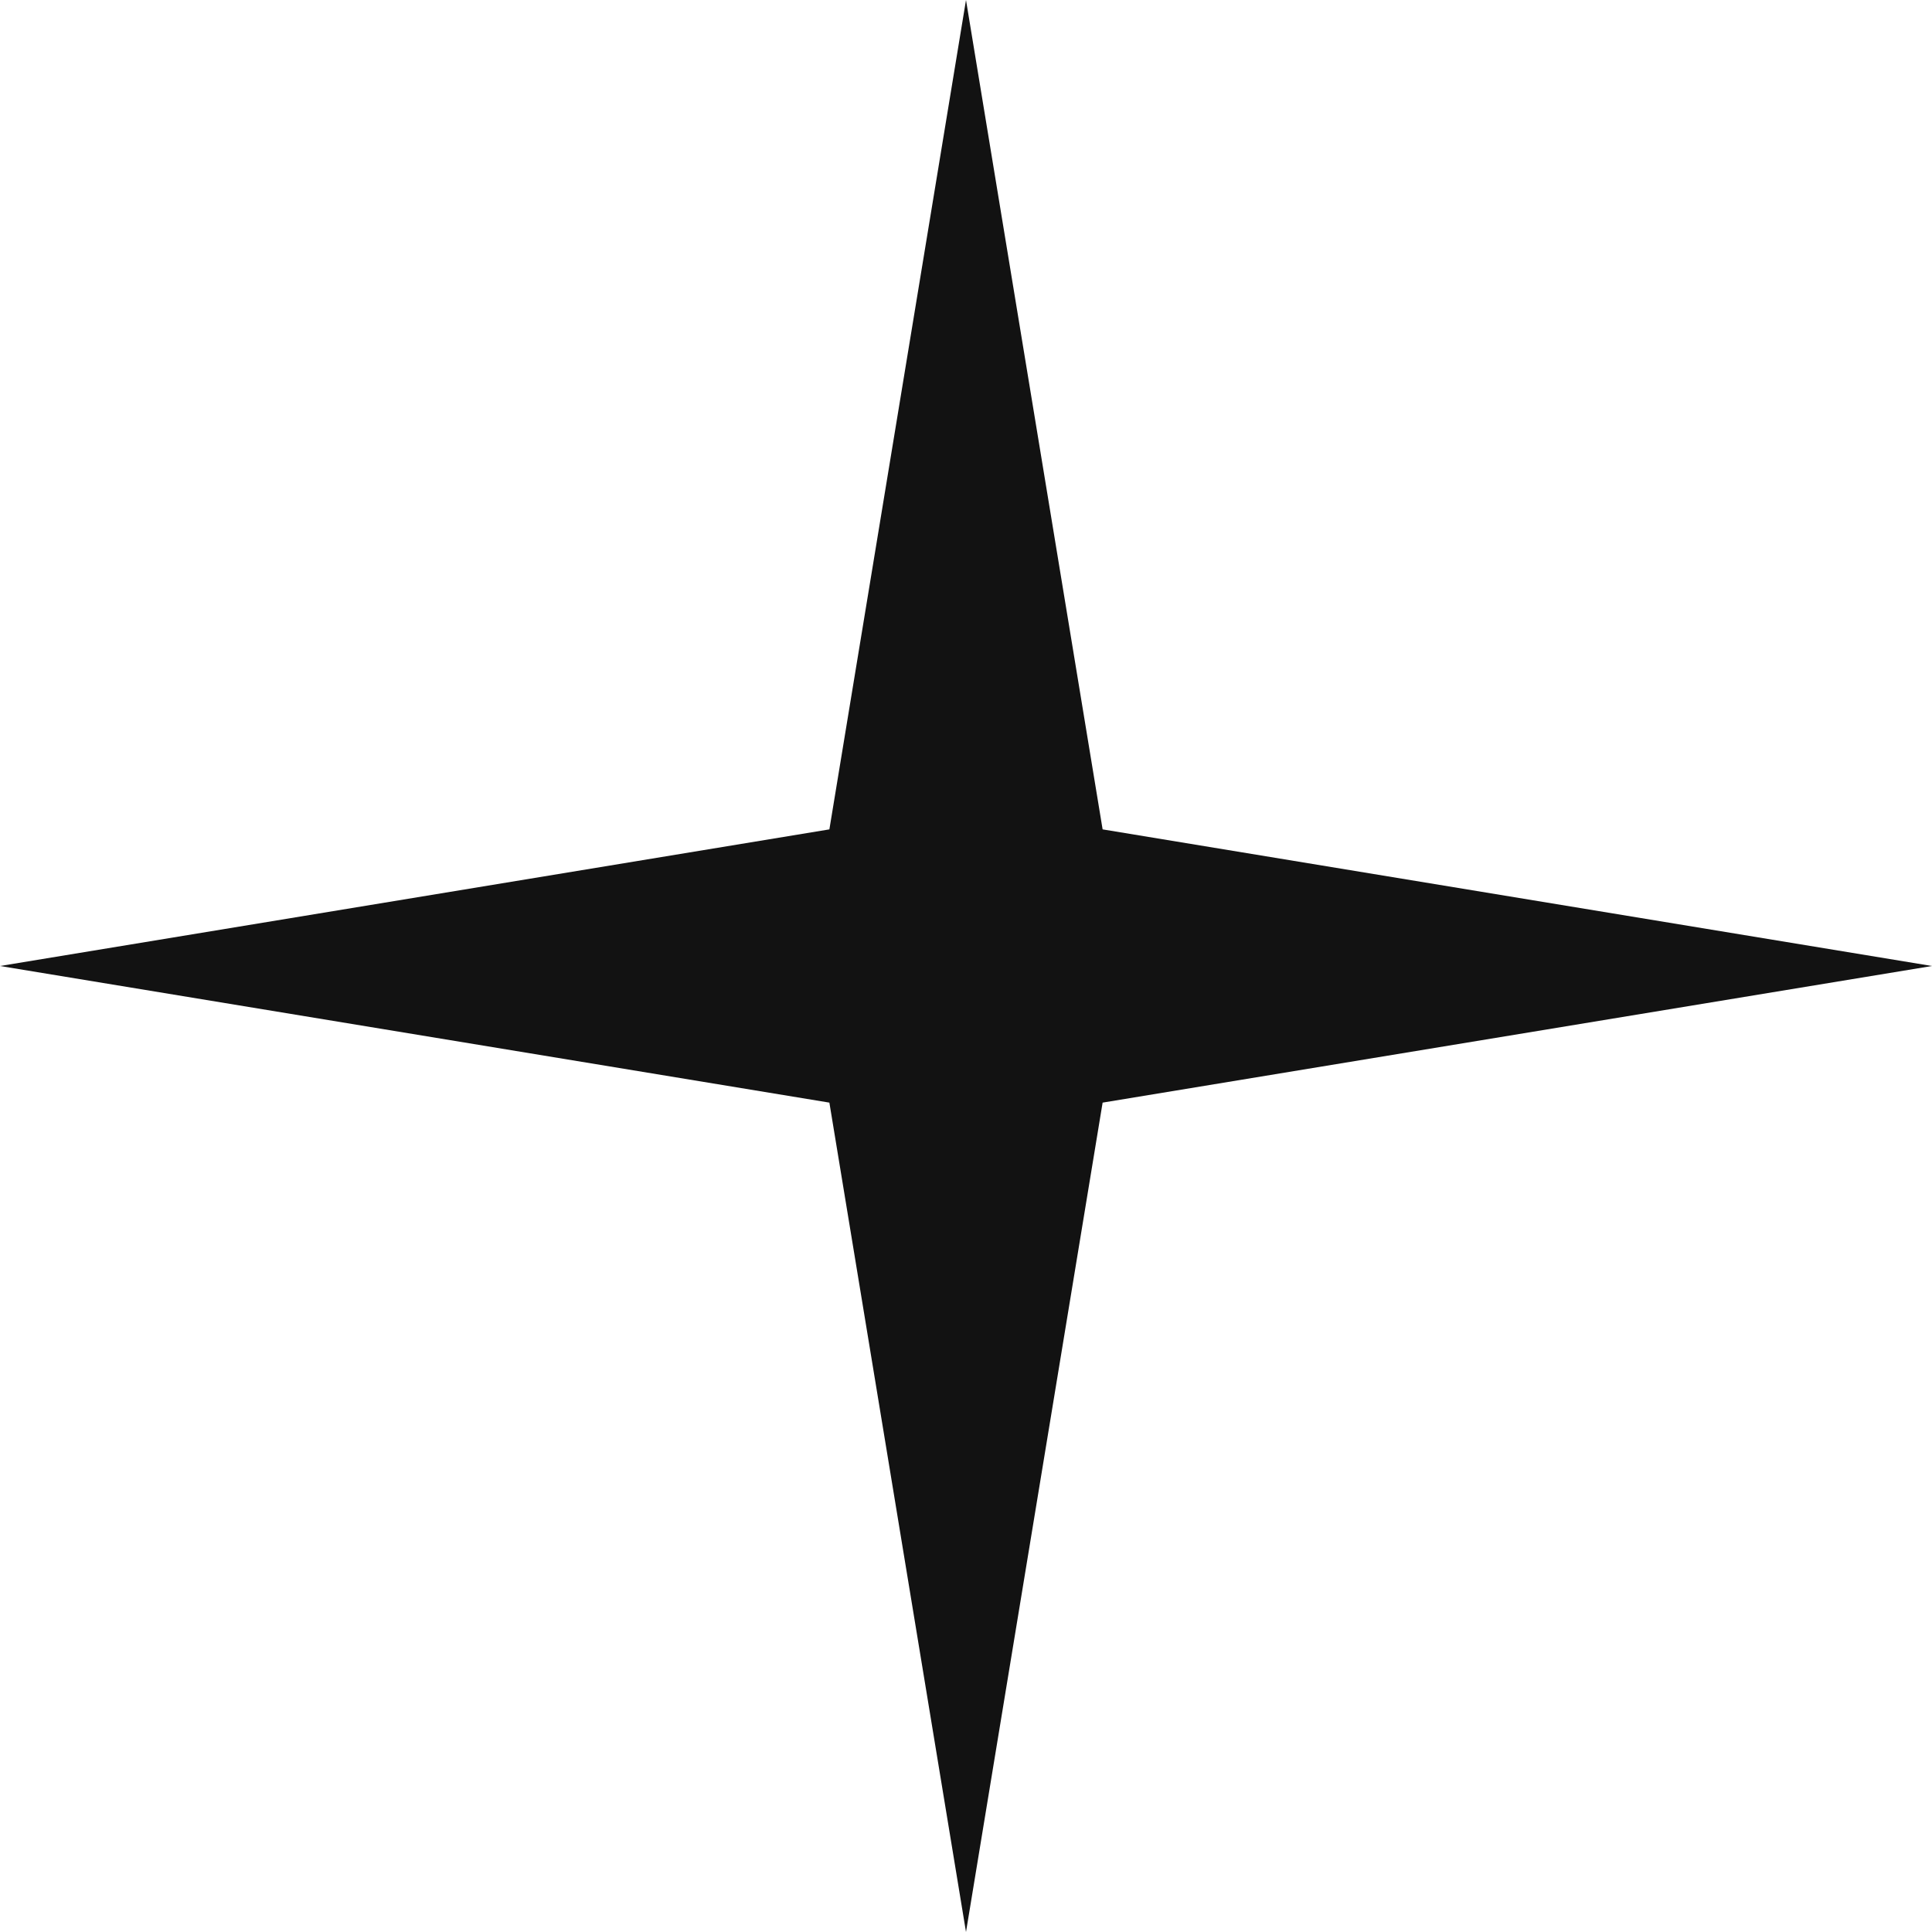
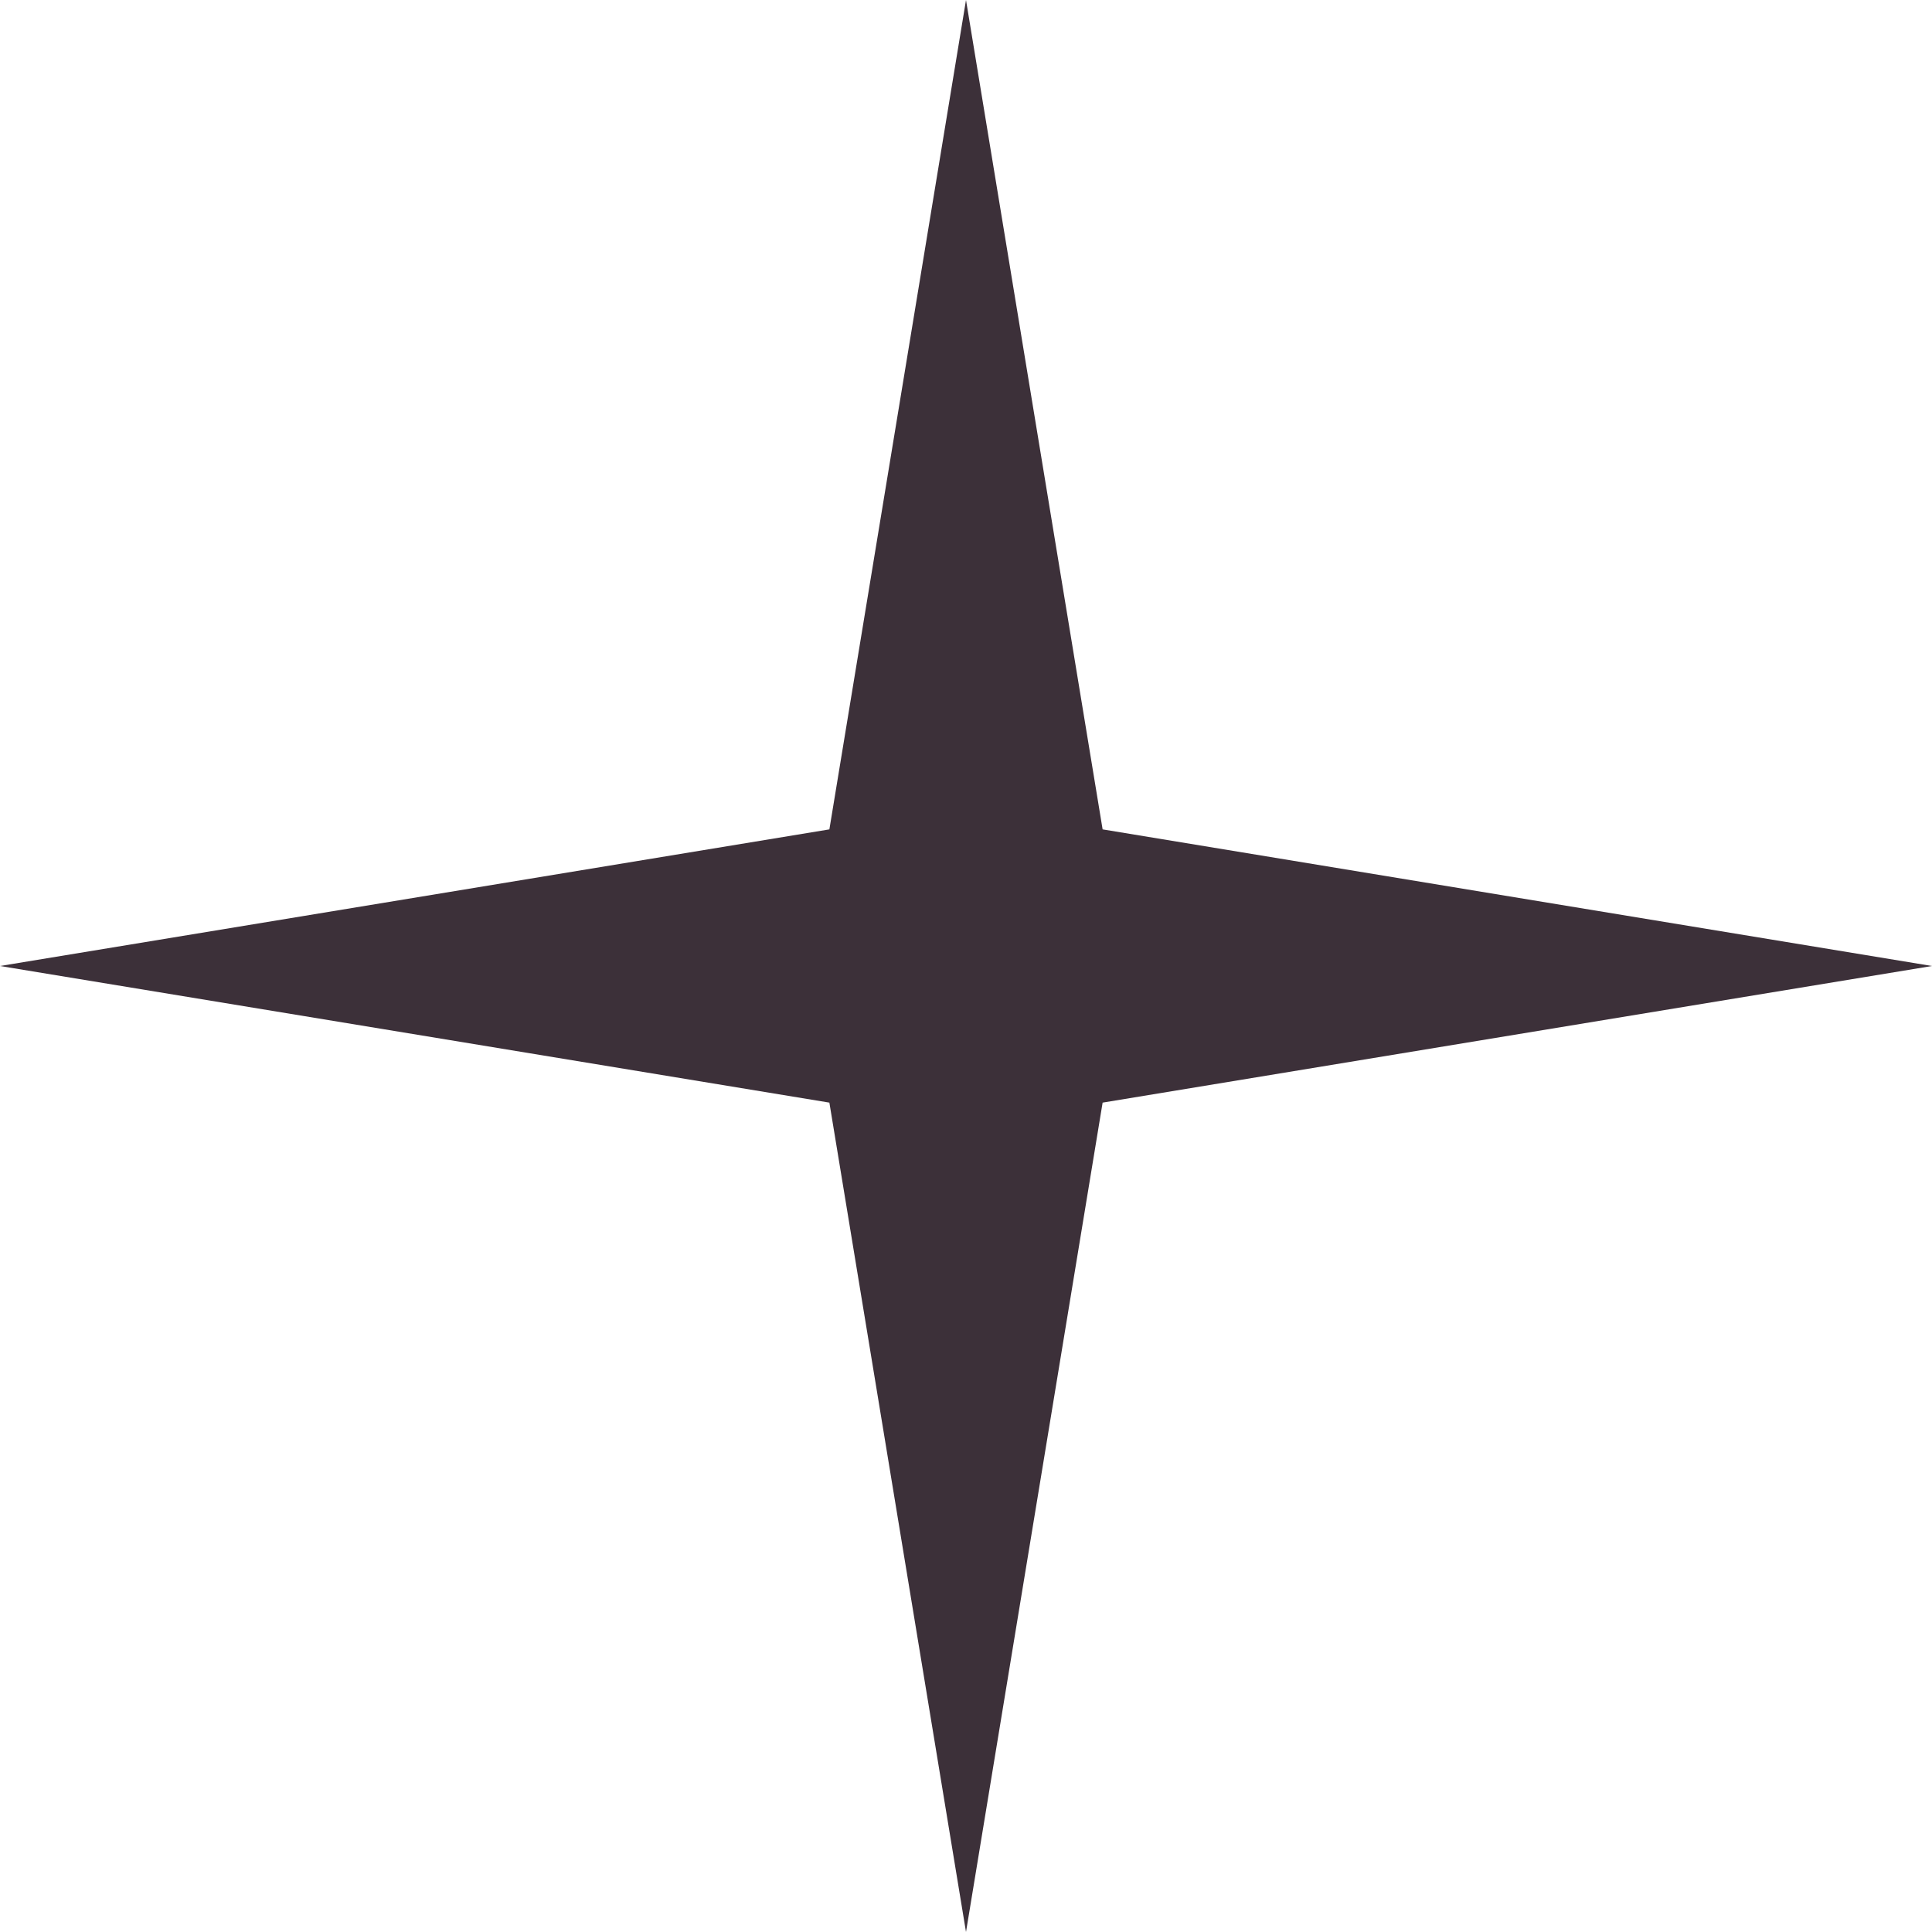
<svg xmlns="http://www.w3.org/2000/svg" width="49" height="49" viewBox="0 0 49 49" fill="none">
-   <path d="M24.5 0L27.965 21.035L49 24.5L27.965 27.965L24.5 49L21.035 27.965L0 24.5L21.035 21.035L24.5 0Z" fill="#121212" />
+   <path d="M24.5 0L27.965 21.035L49 24.5L27.965 27.965L24.5 49L21.035 27.965L0 24.5L21.035 21.035L24.5 0Z" fill="#3C3039" />
</svg>
